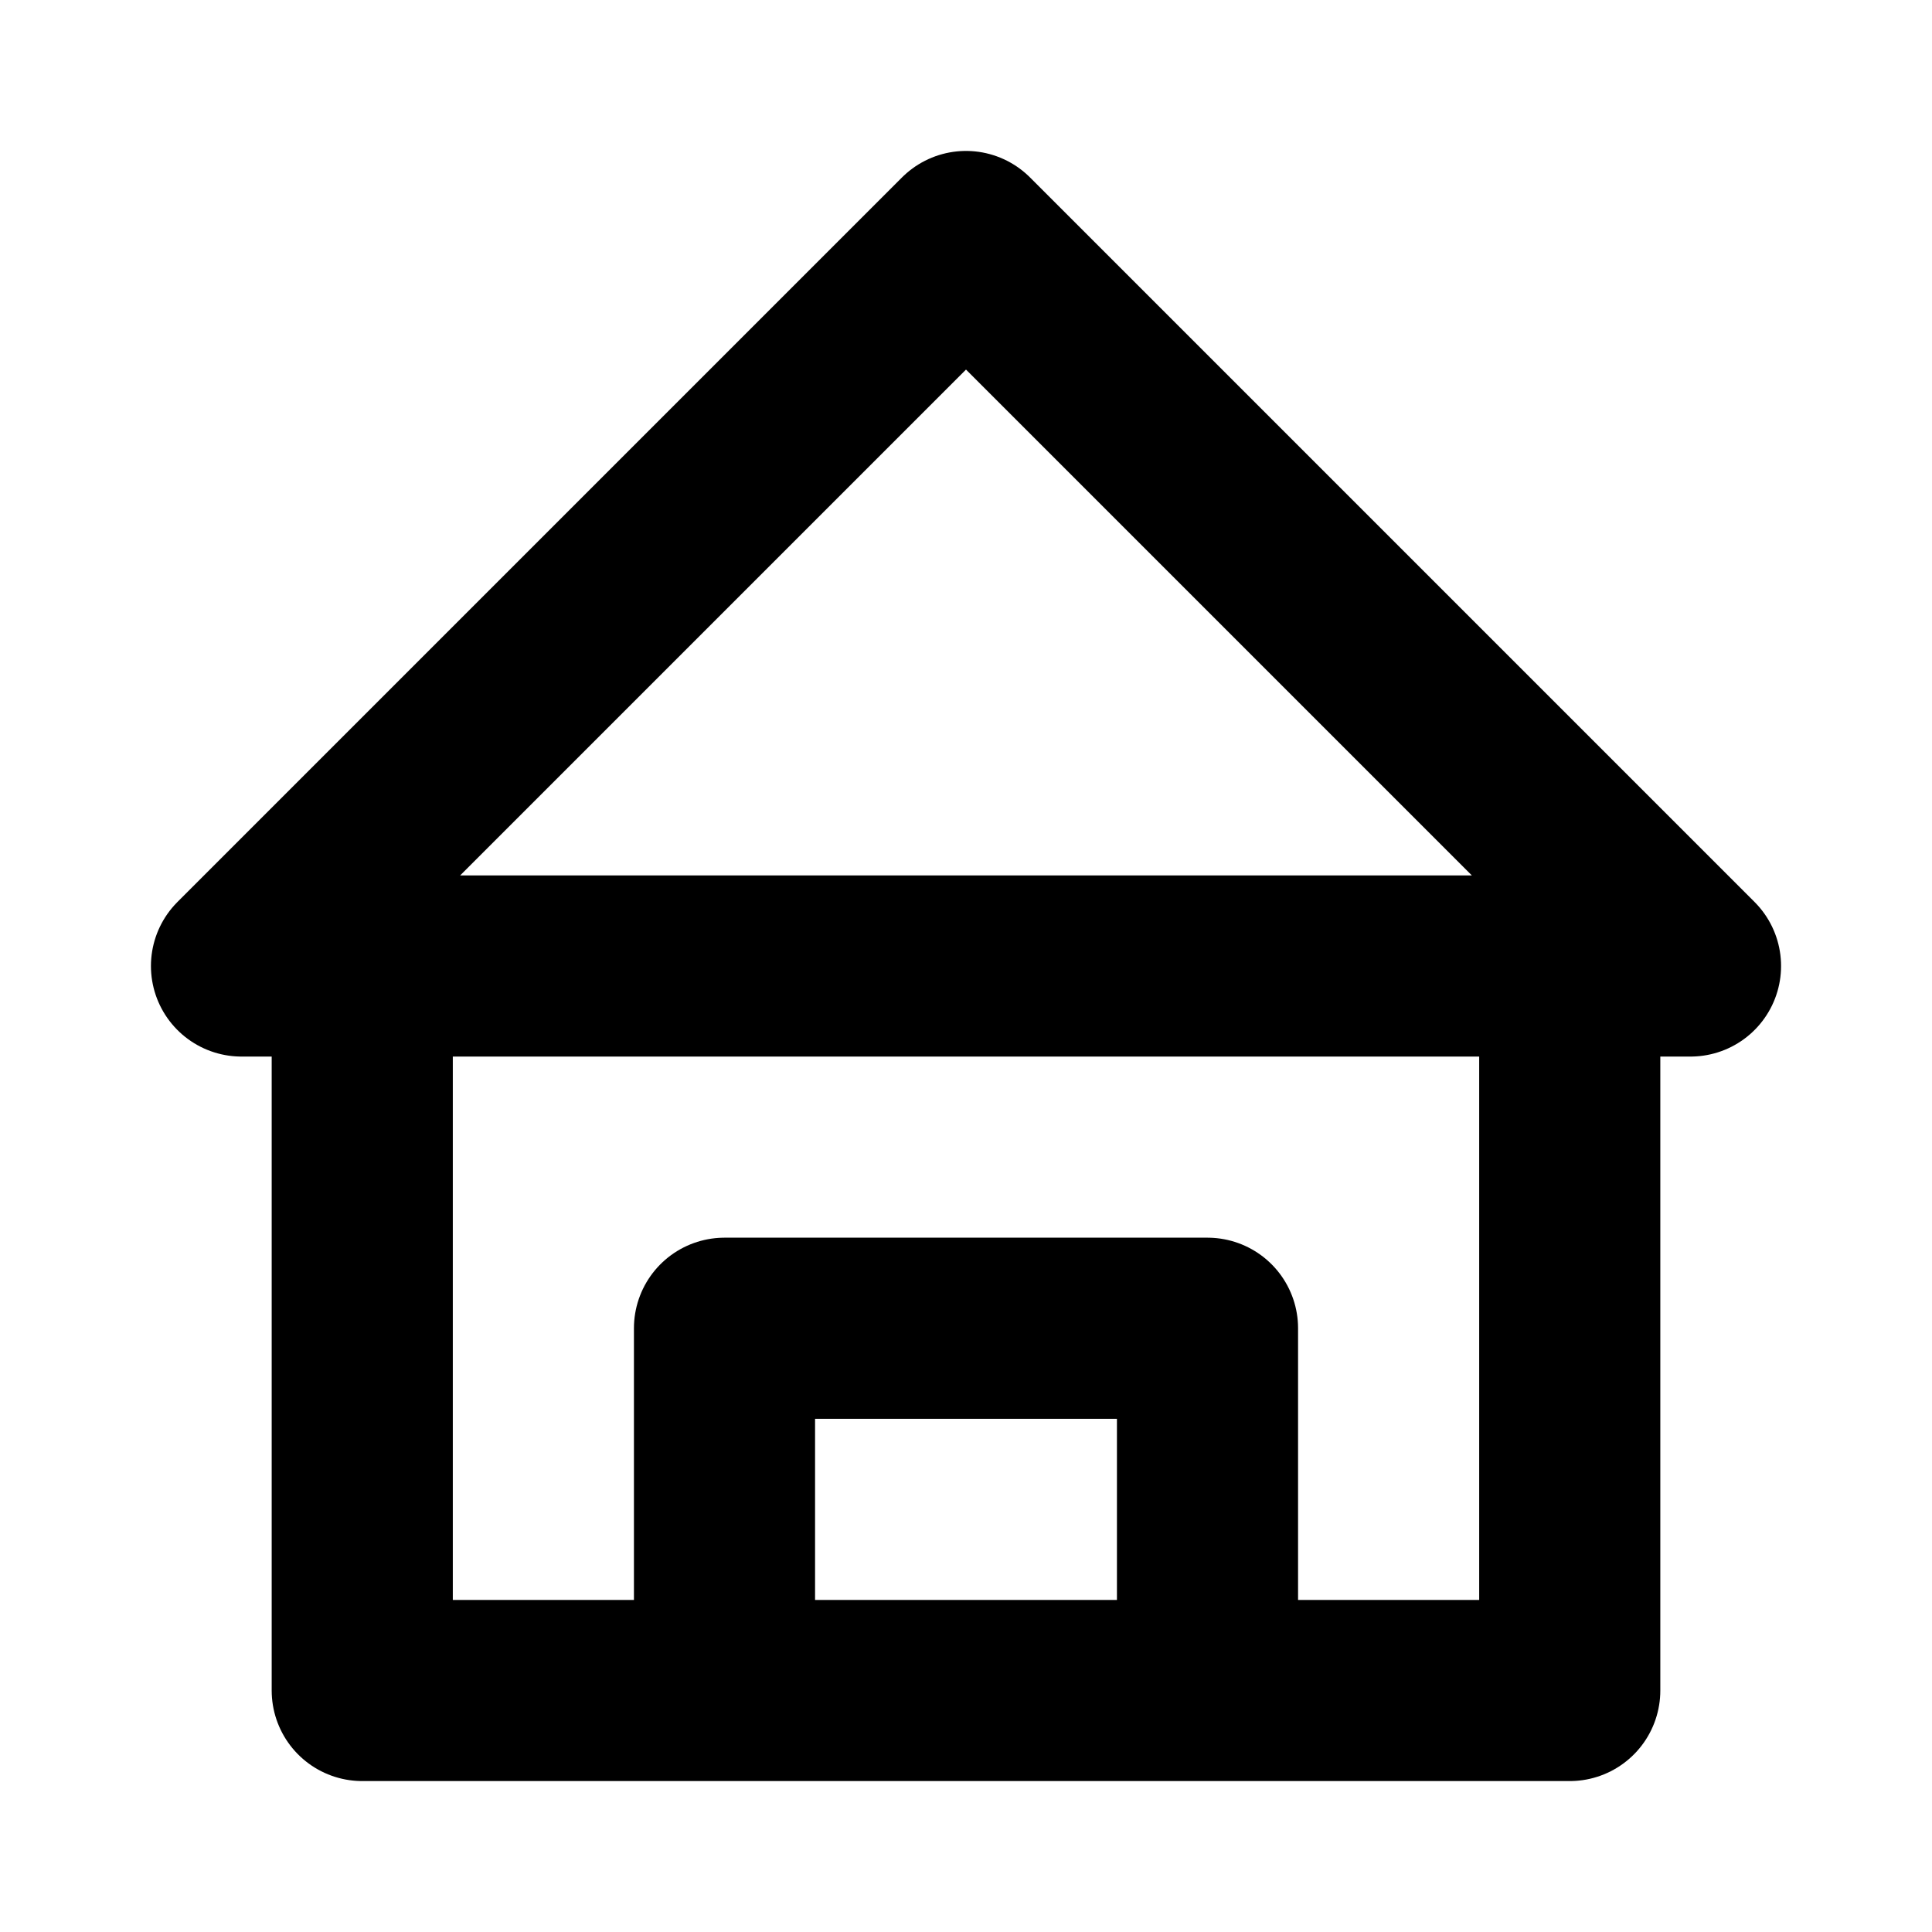
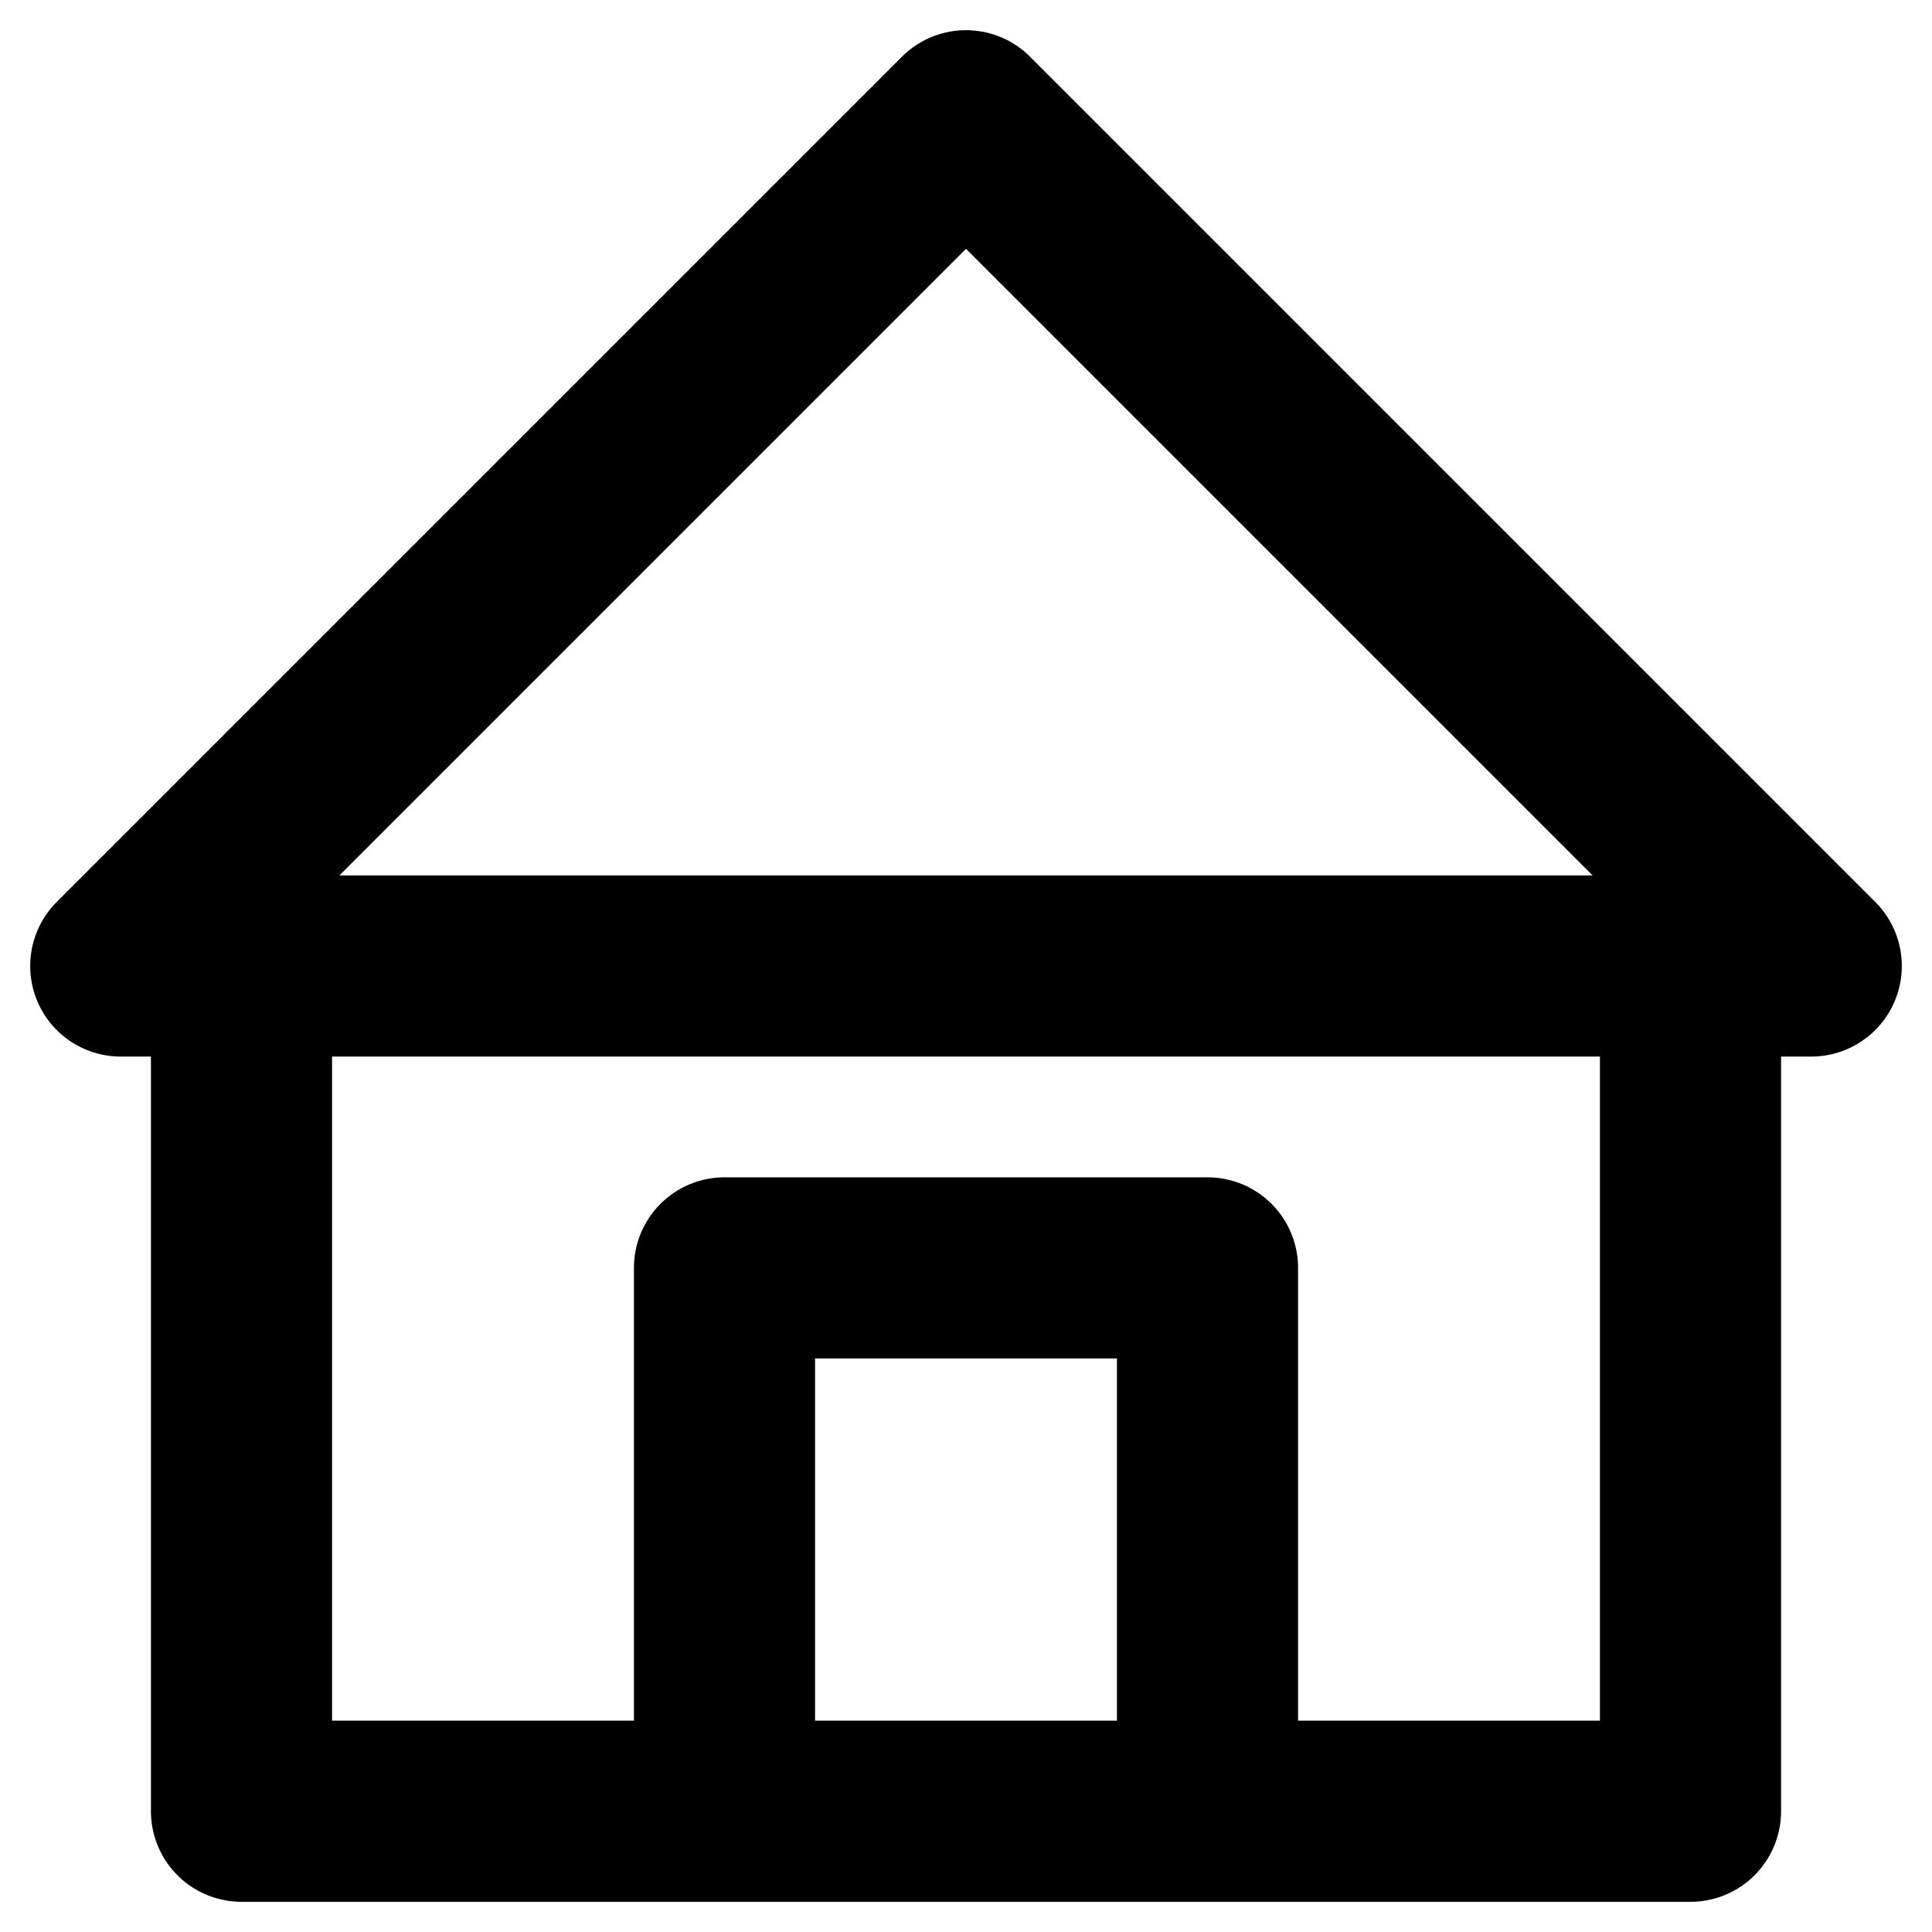
<svg xmlns="http://www.w3.org/2000/svg" viewBox="0 0 16 16">
-   <path d="M2 8L8 2L14 8Z" fill="none" stroke="currentColor" stroke-width="1.5" stroke-linejoin="round" />
-   <path d="M3 8V14H13V8" fill="none" stroke="currentColor" stroke-width="1.5" stroke-linejoin="round" />
-   <path d="M6 14V11H10V14" fill="none" stroke="currentColor" stroke-width="1.5" stroke-linejoin="round" />
+   <path d="M1 8L8 1L15 8Z" fill="none" stroke="currentColor" stroke-width="1.5" stroke-linejoin="round" />
+   <path d="M2 8V15H14V8" fill="none" stroke="currentColor" stroke-width="1.5" stroke-linejoin="round" />
+   <path d="M6 15V10.5H10V15" fill="none" stroke="currentColor" stroke-width="1.5" stroke-linejoin="round" />
</svg>
